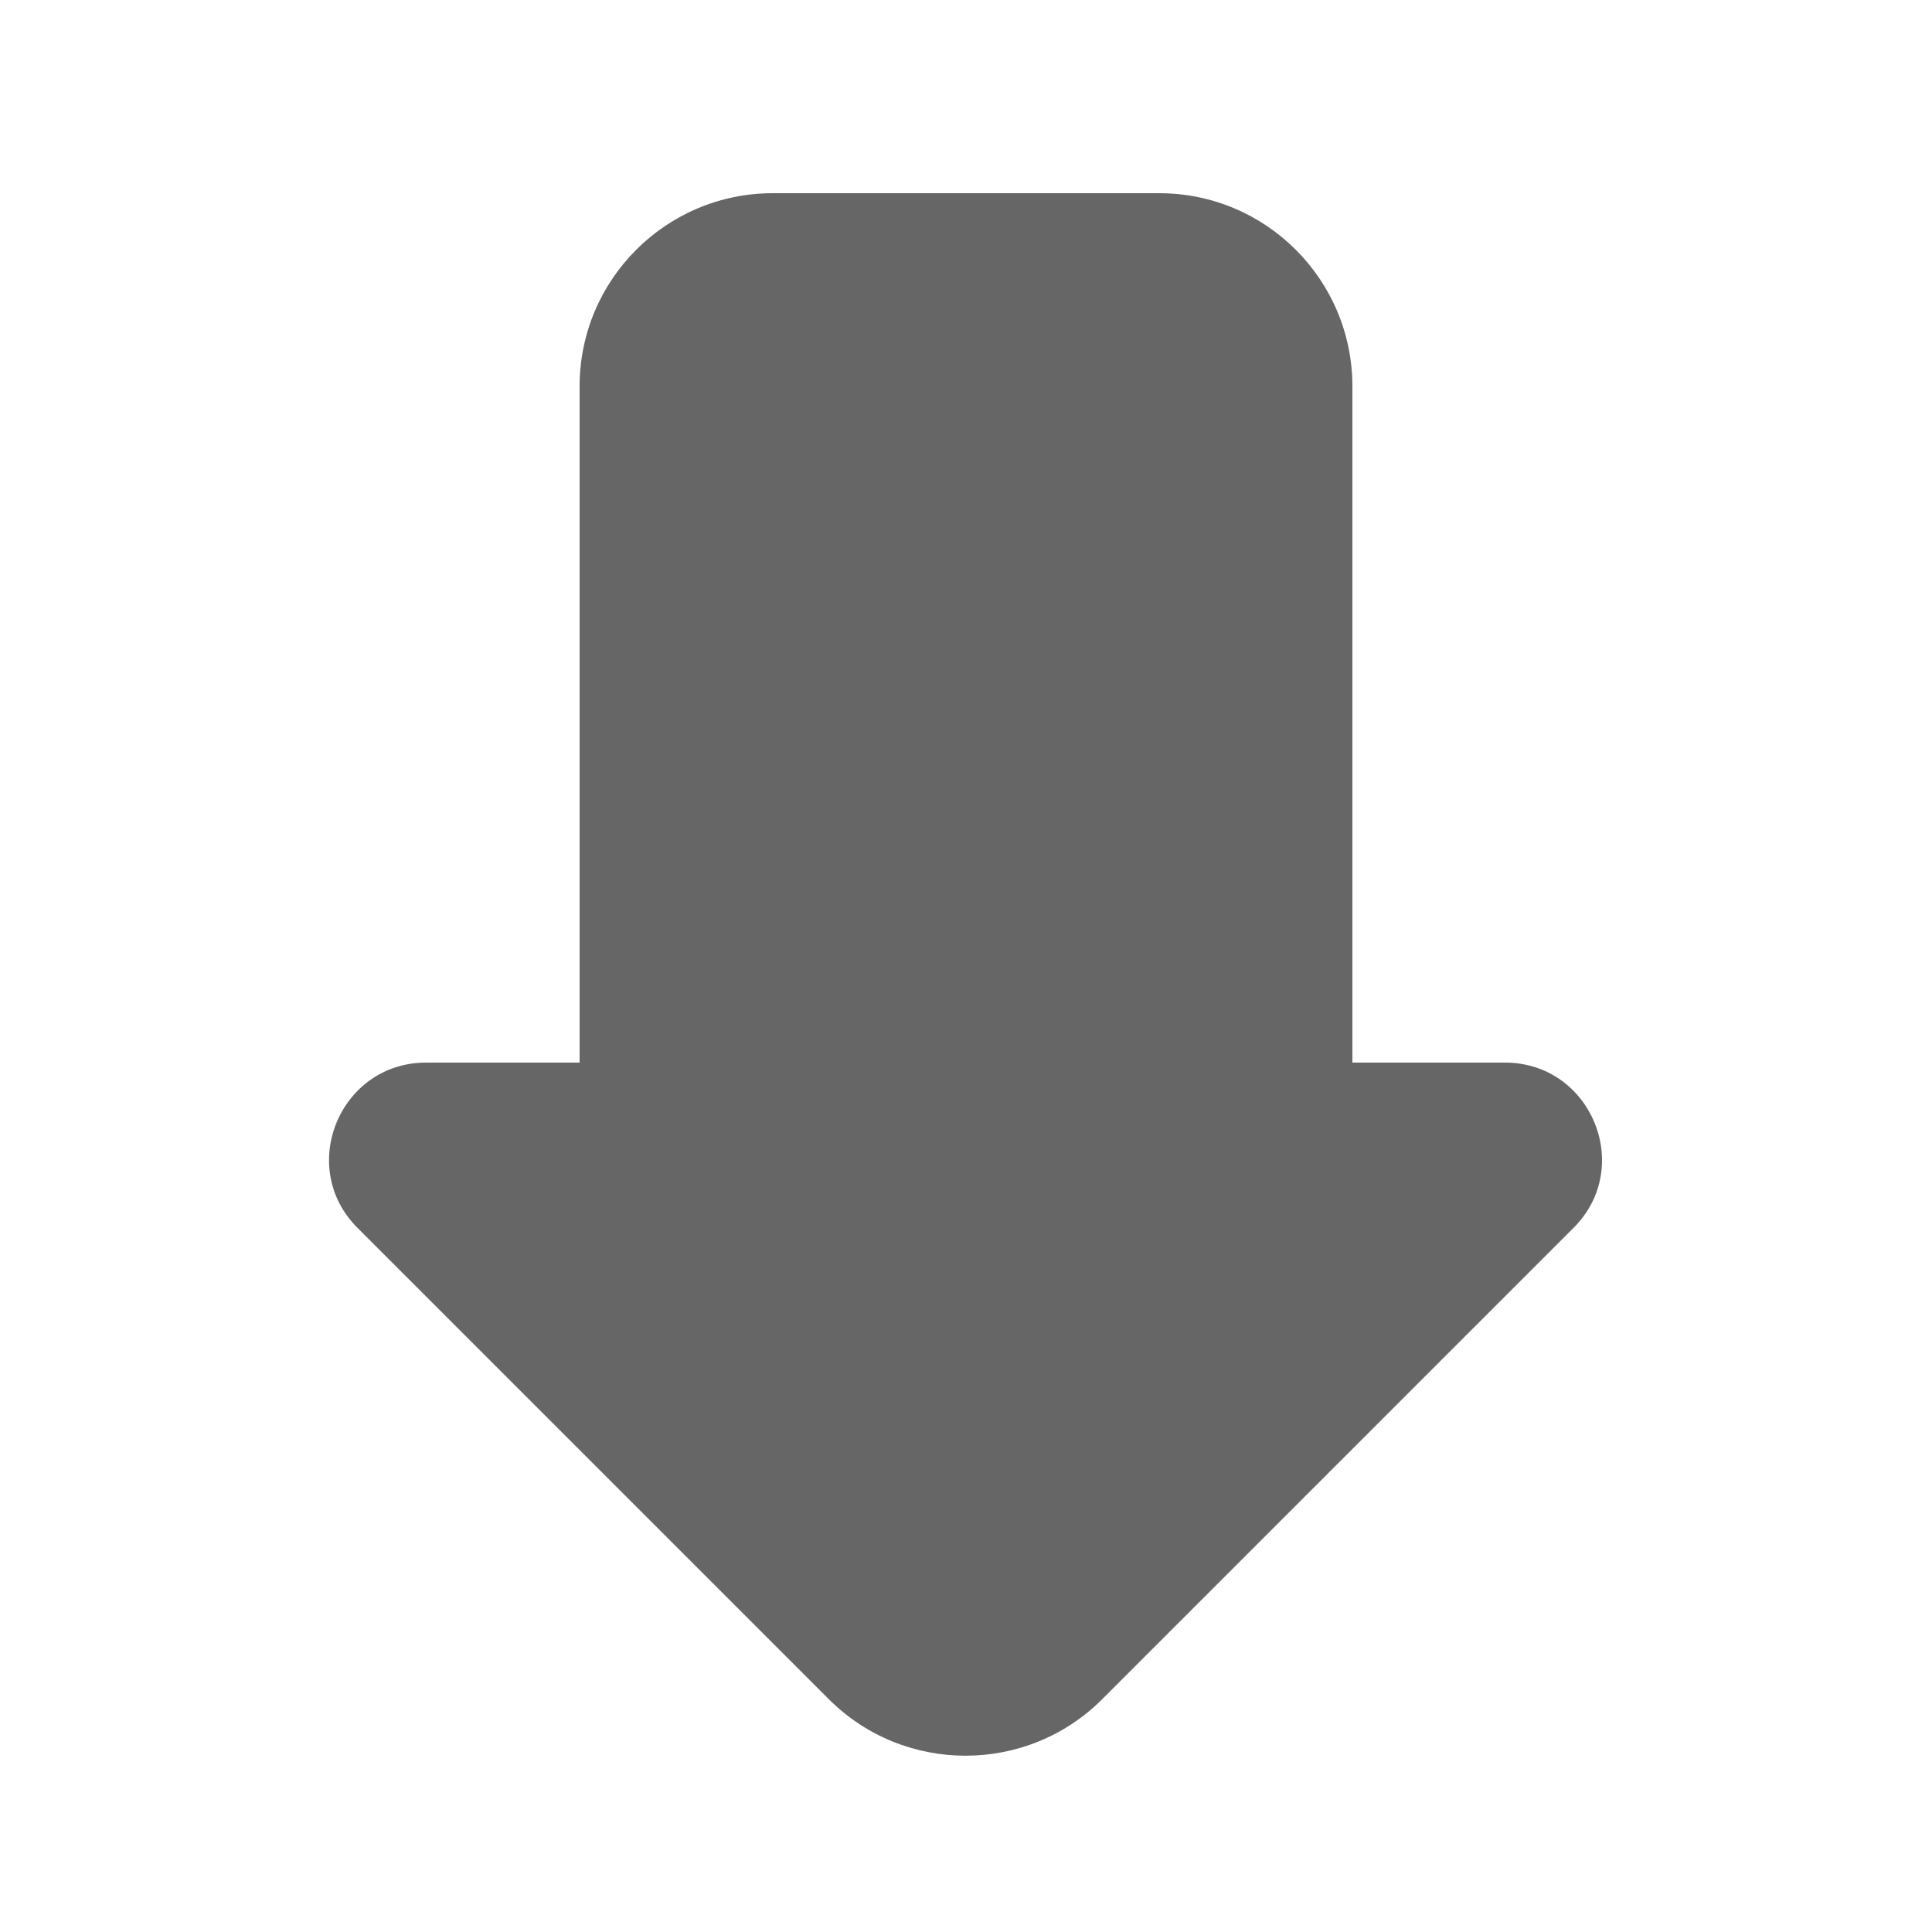
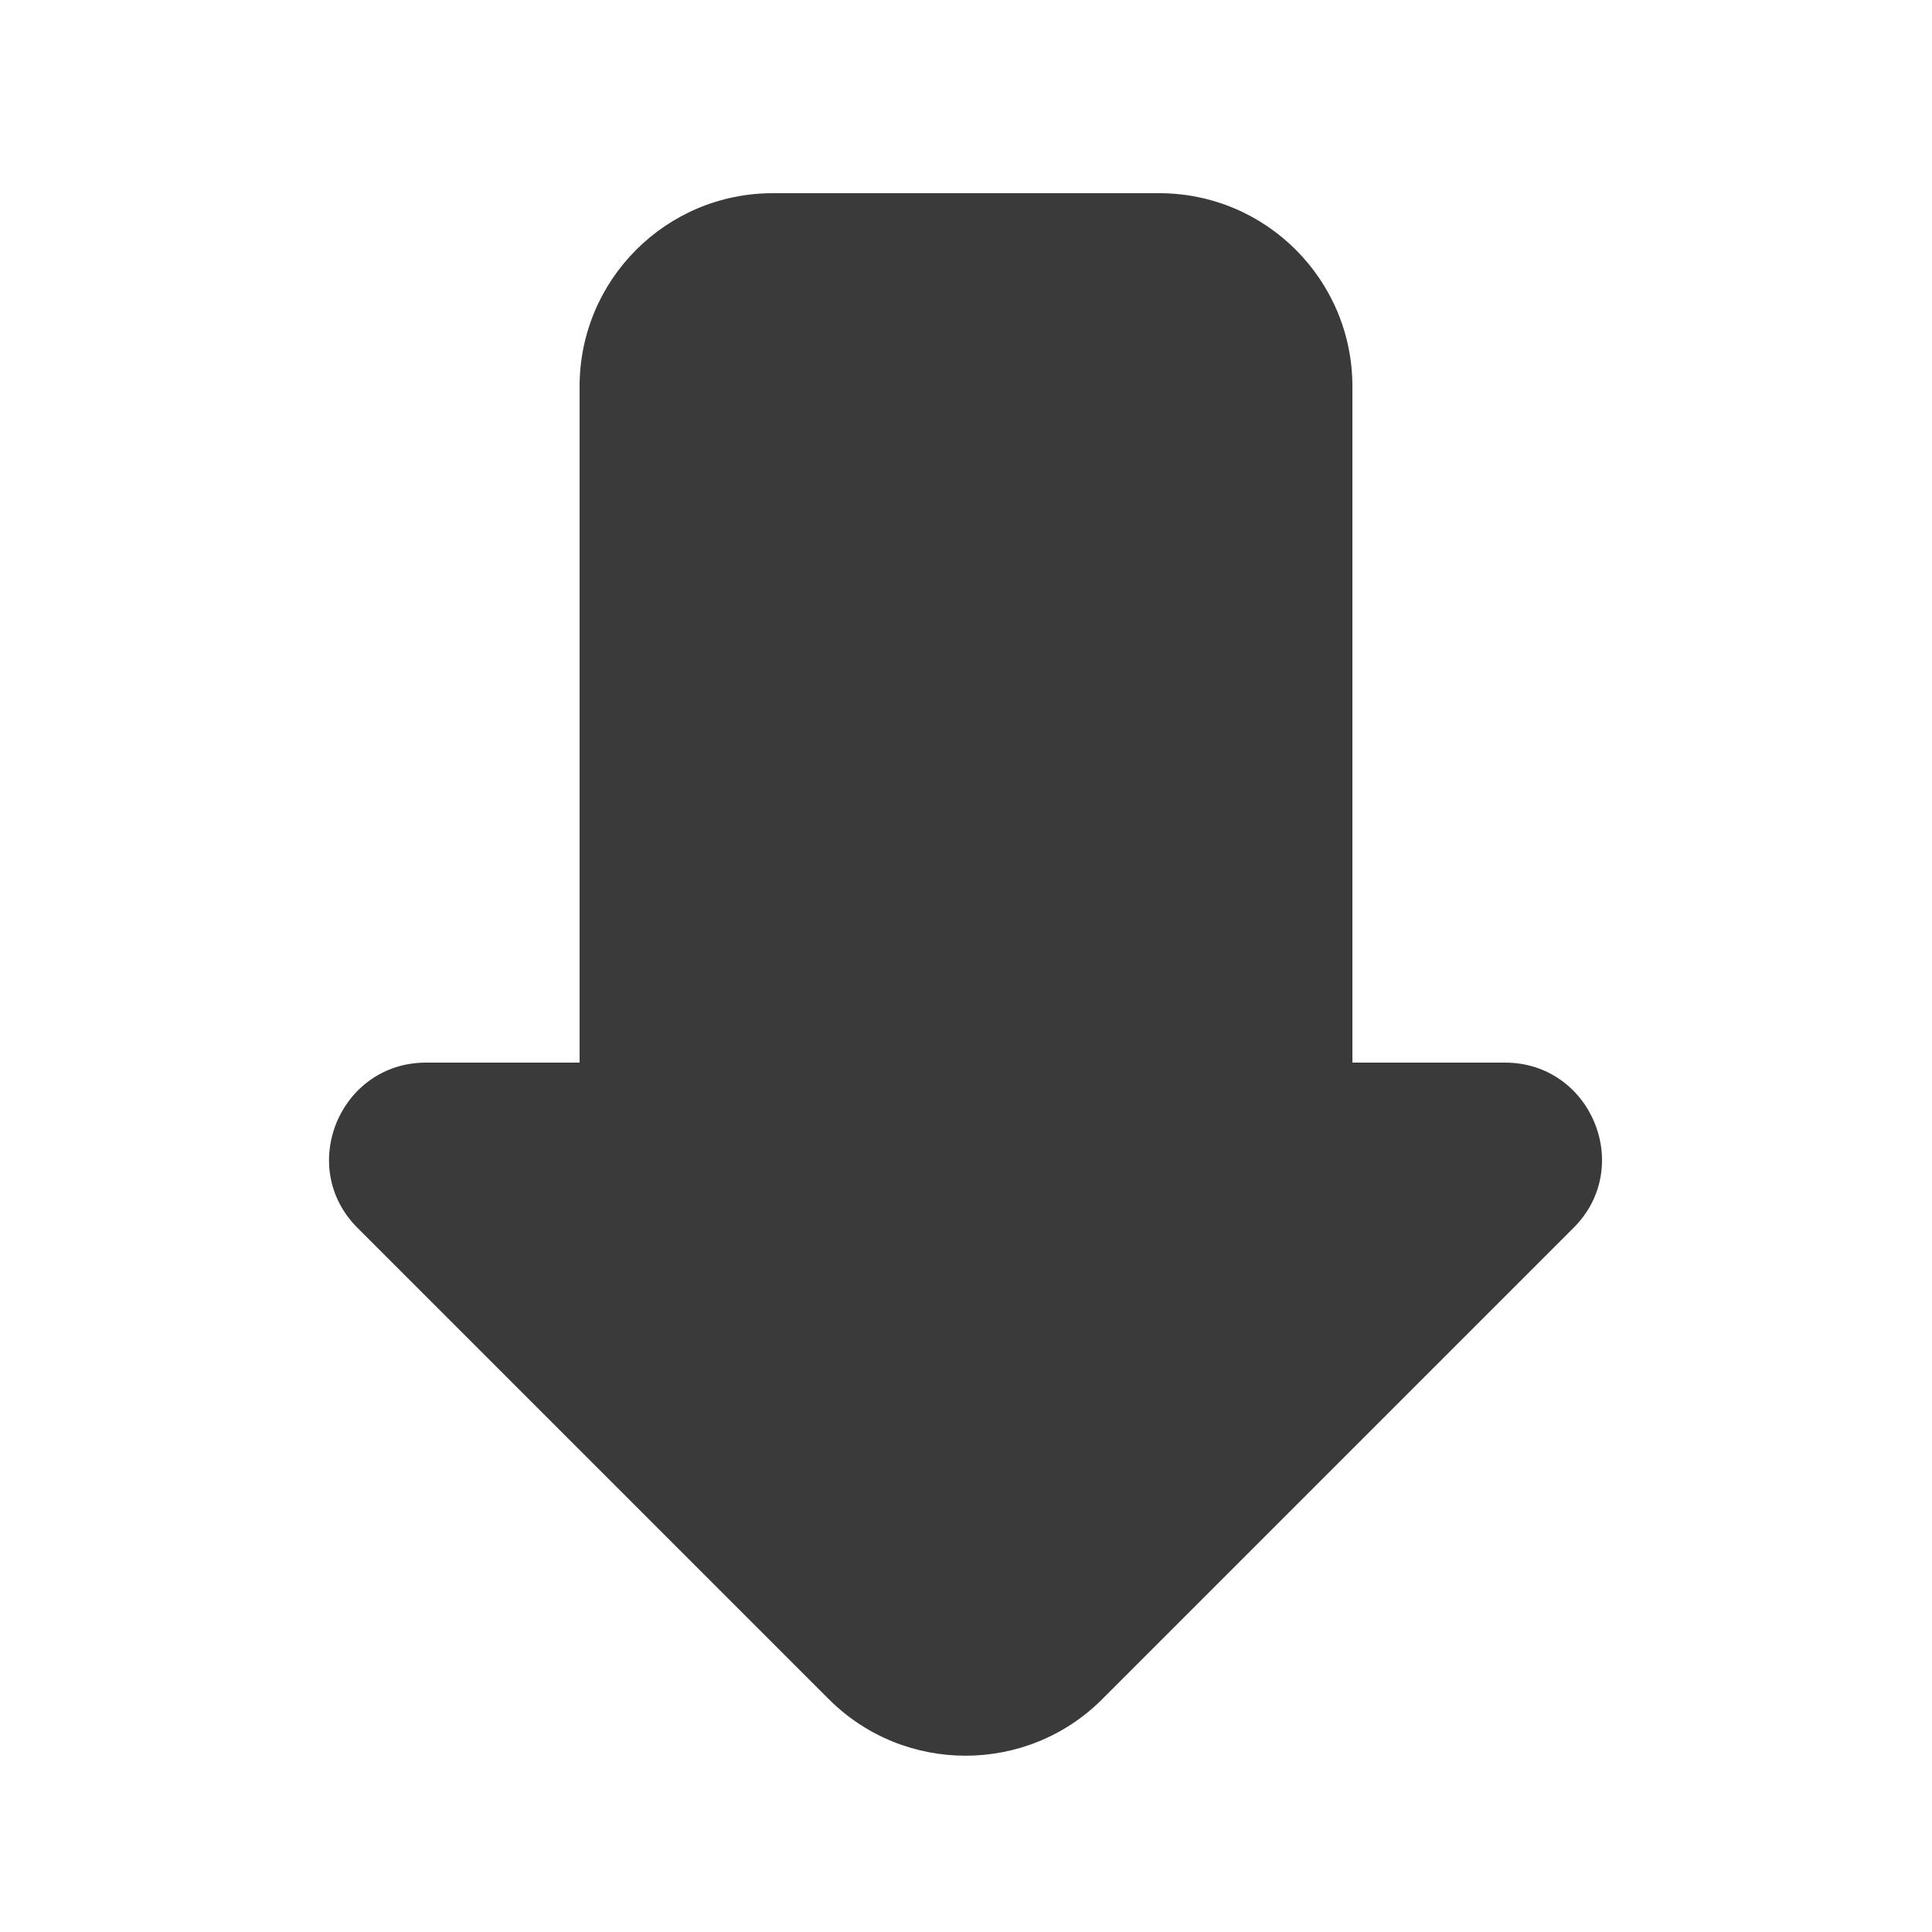
<svg xmlns="http://www.w3.org/2000/svg" id="_레이어_1" data-name="레이어 1" viewBox="0 0 20 20">
  <defs>
    <style>
      .cls-1 {
-         fill: #666;
+         fill: #3a3a3a;
        stroke-width: 0px;
      }
    </style>
  </defs>
  <rect class="cls-1" x="6" y="2" width="8" height="11" rx="2" ry="2" />
  <path class="cls-1" d="M11.41,17.59l4.88-4.88c.63-.63.18-1.71-.71-1.71H4.41c-.89,0-1.34,1.08-.71,1.71l4.88,4.88c.78.78,2.05.78,2.83,0Z" />
</svg>
